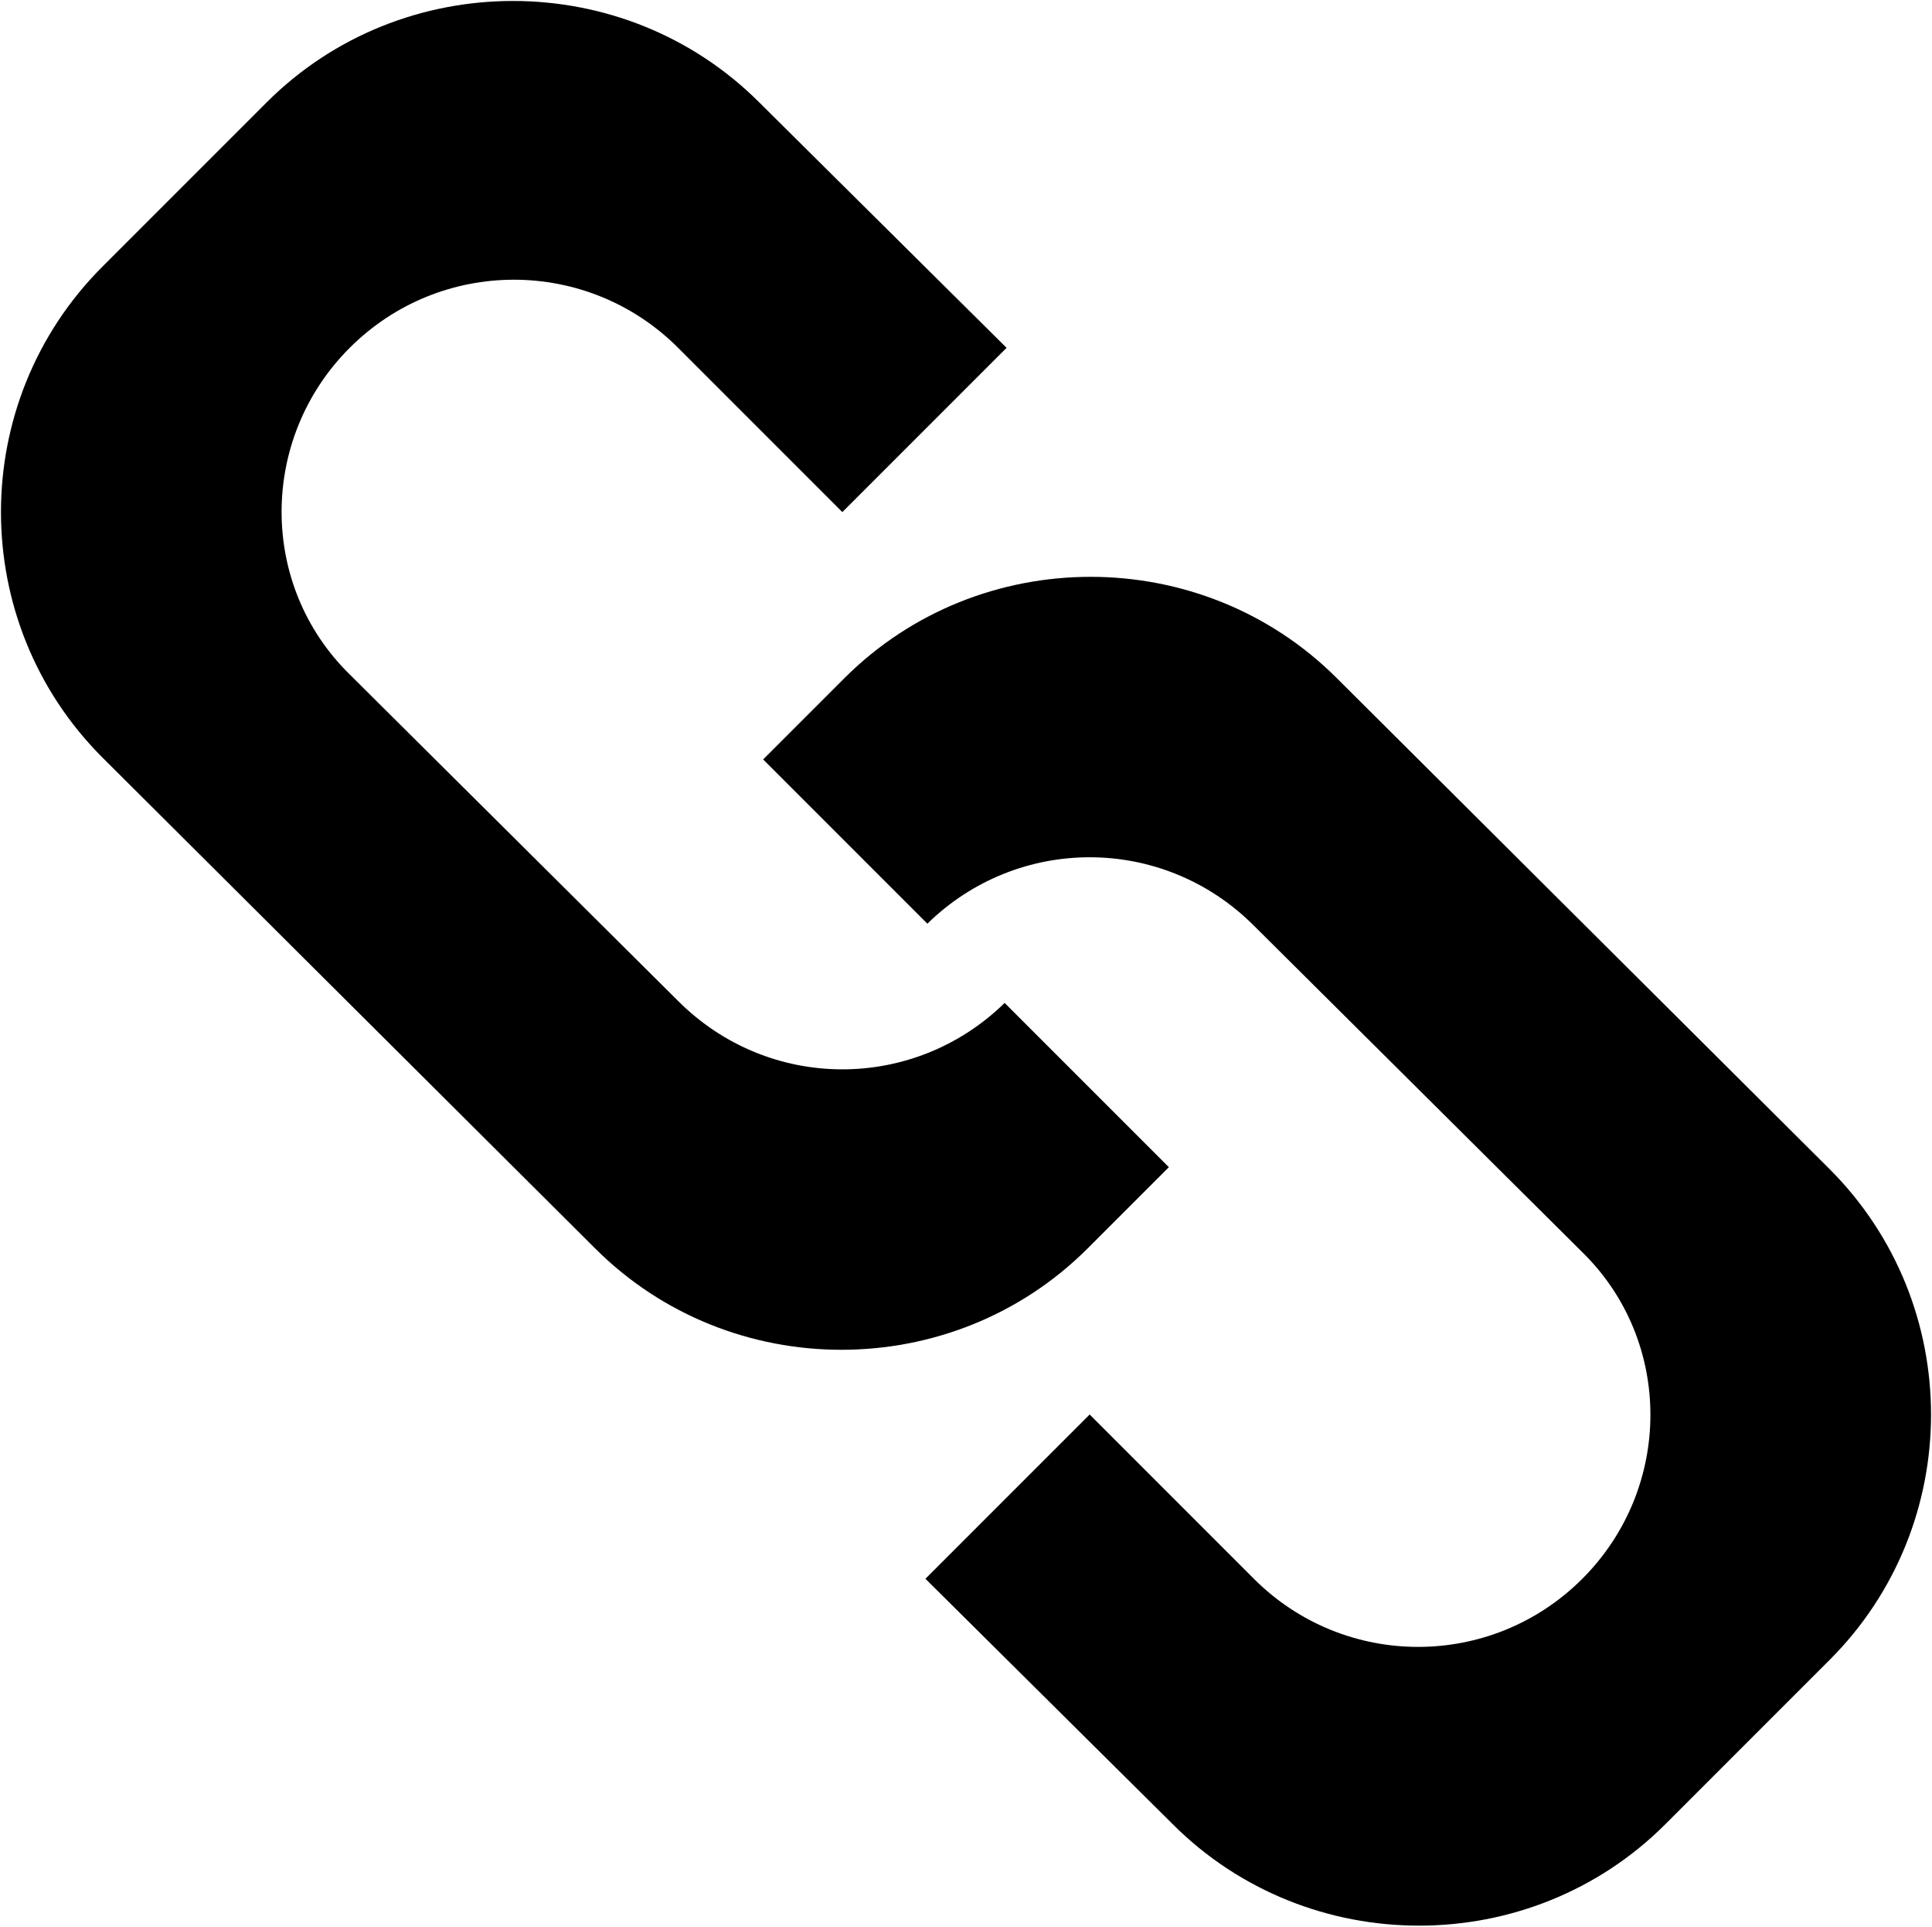
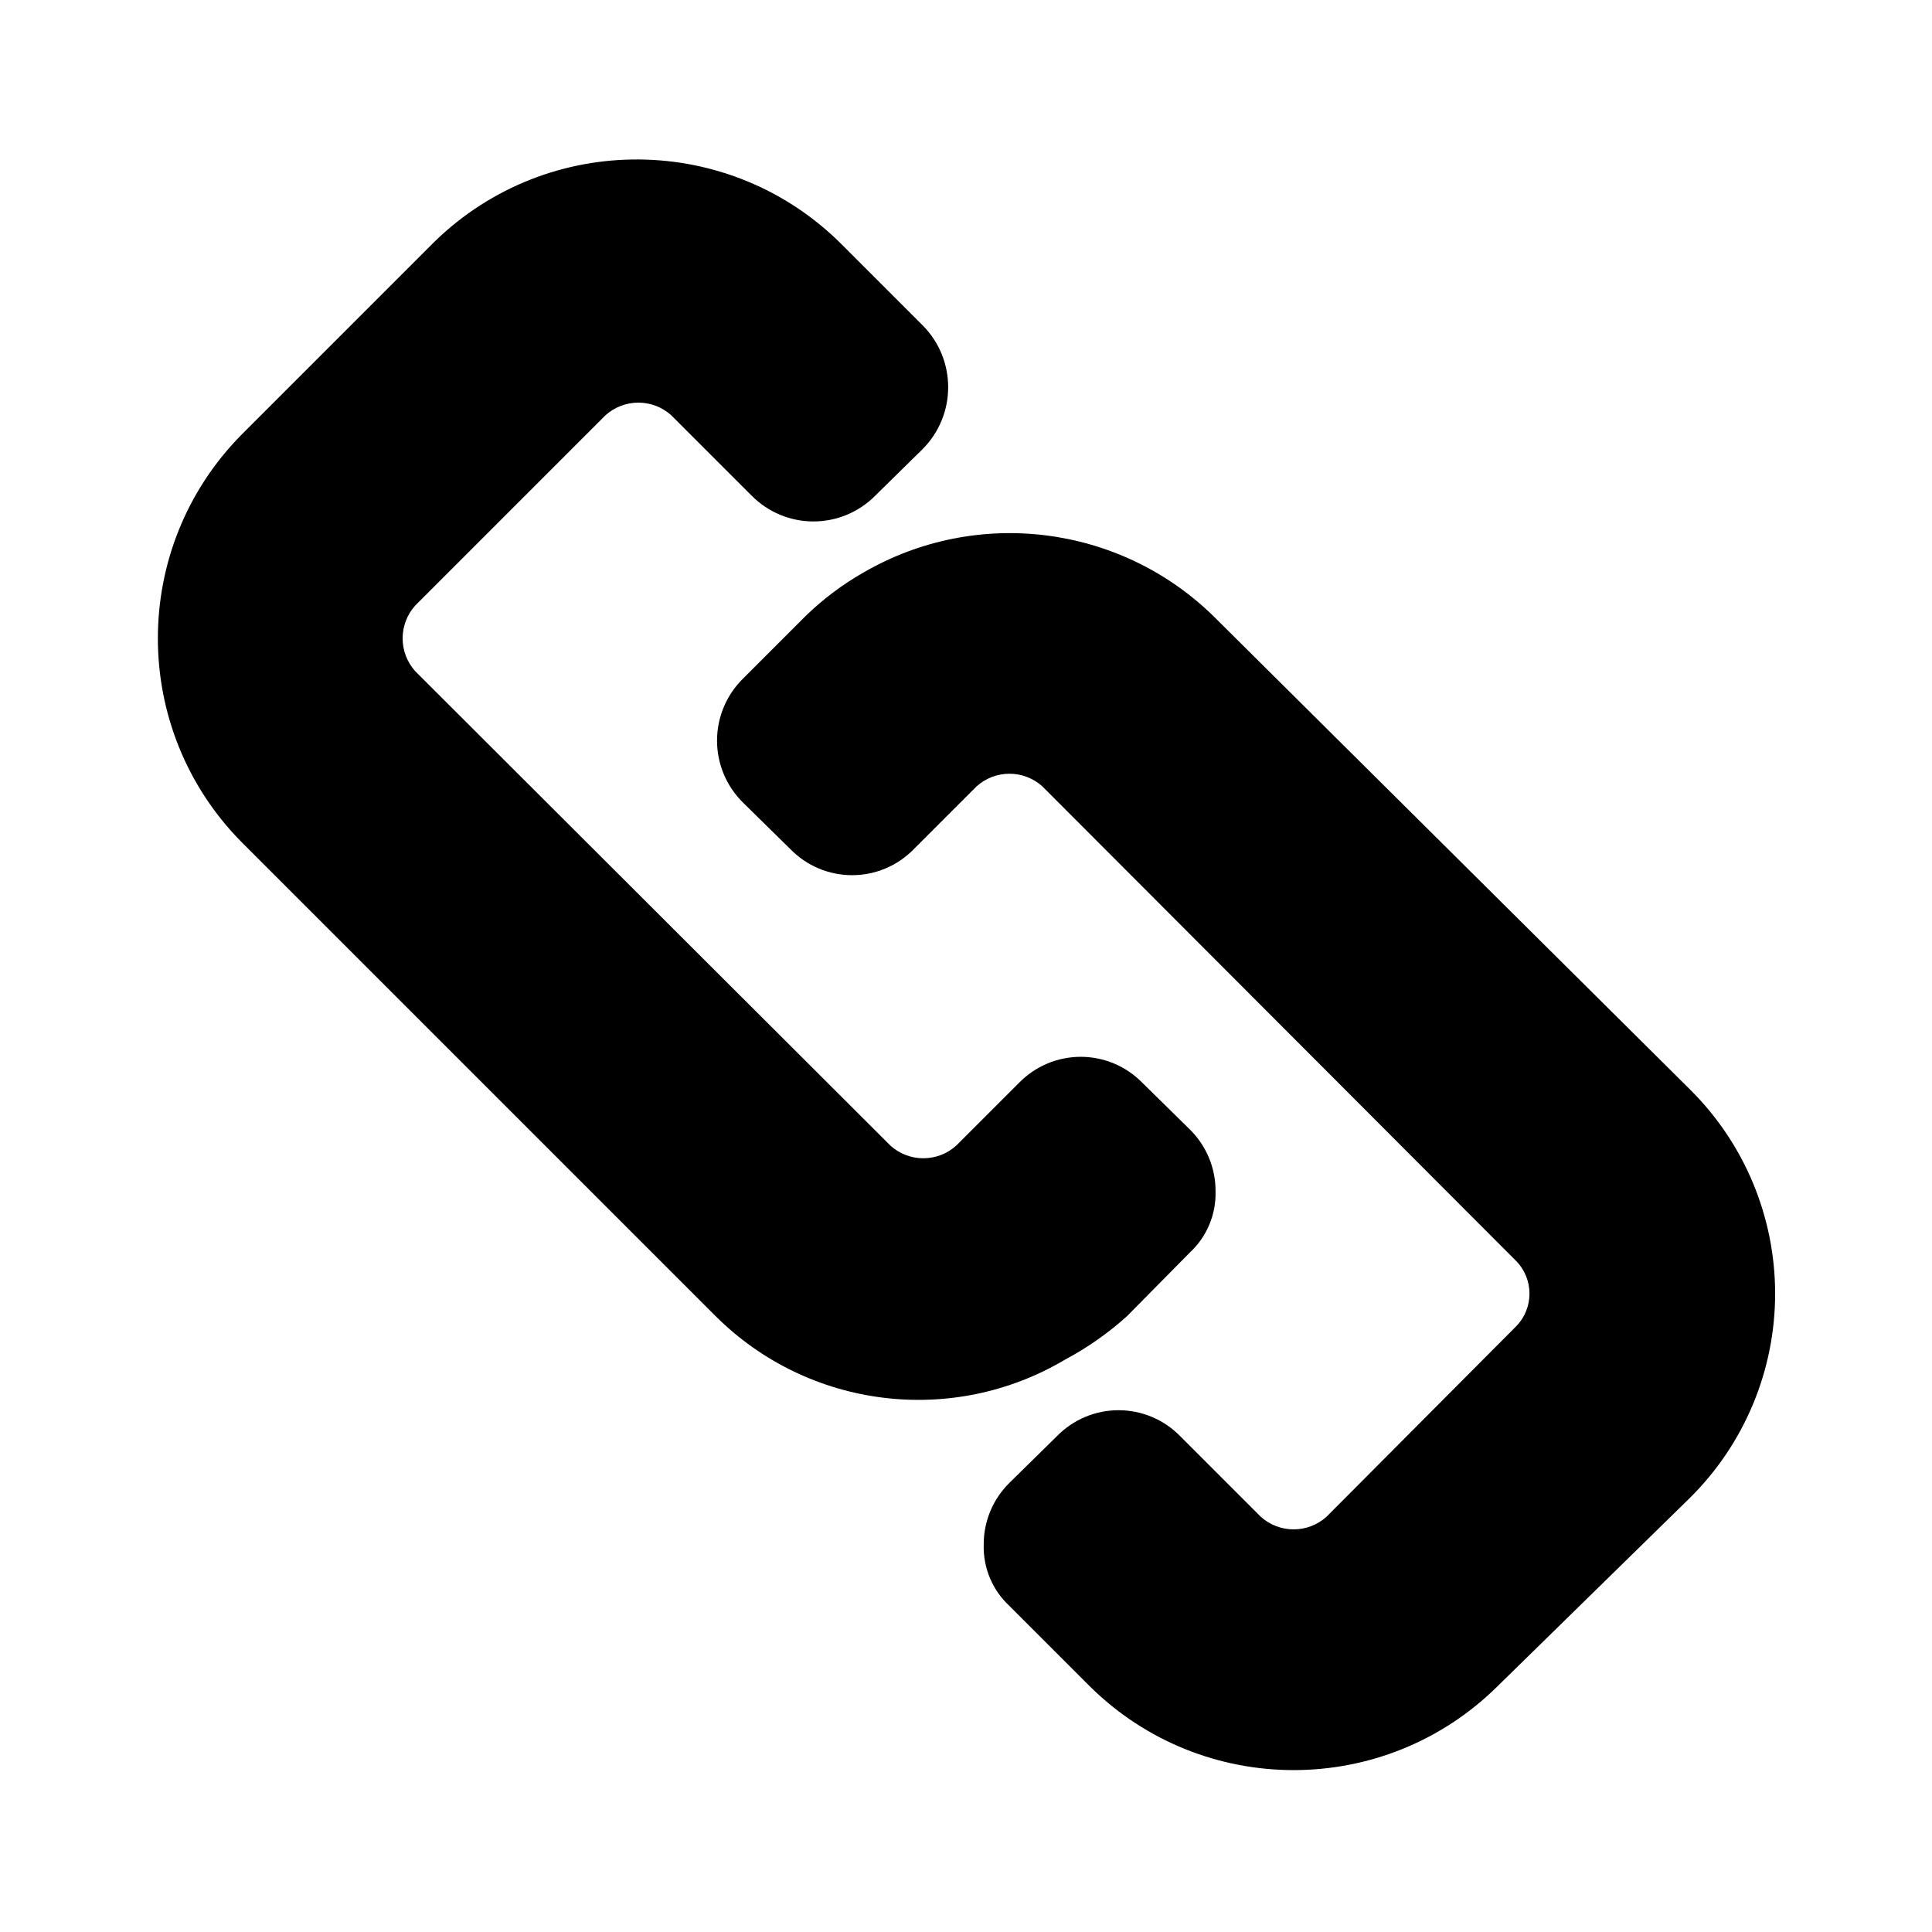
- <svg xmlns="http://www.w3.org/2000/svg" version="1.1" id="Layer_1" x="0px" y="0px" width="100px" height="99.7px" viewBox="0 0 100 99.7" enable-background="new 0 0 100 99.7" xml:space="preserve">
-   <path d="M43.6,26.5L35.1,18c-4.7-4.7-12.3-4.7-17,0c-4.7,4.7-4.7,12.3,0,16.9l17,16.9c4.7,4.7,12.2,4.7,16.9,0.1l8.5,8.5l-4.2,4.2  c-7,7-18.5,7-25.5,0L5.3,39.2c-7-7-7-18.4,0-25.4l8.5-8.5c7-7,18.5-7,25.5,0L52.1,18L43.6,26.5z" />
-   <path d="M56.4,73.2l8.5,8.5c4.7,4.7,12.3,4.7,17,0c4.7-4.7,4.7-12.3,0-16.9l-17-16.9c-4.7-4.7-12.2-4.7-16.9-0.1l-8.5-8.5l4.2-4.2  c7-7,18.5-7,25.5,0l25.5,25.4c7,7,7,18.4,0,25.4l-8.5,8.5c-7,7-18.5,7-25.5,0L47.9,81.7L56.4,73.2z" />
+ <svg xmlns="http://www.w3.org/2000/svg" viewBox="0 0 24 24">
+   <path d="M14,16.35l.78-.79a1,1,0,0,0,.32-.76,1.07,1.07,0,0,0-.32-.77l-.59-.58a1.07,1.07,0,0,0-1.53,0l-.78.78a.61.61,0,0,1-.82,0L5.16,8.34a.61.61,0,0,1,0-.82L7.52,5.16a.61.61,0,0,1,.82,0l1,1a1.08,1.08,0,0,0,1.53,0l.59-.58a1.09,1.09,0,0,0,0-1.54l-1-1A3.6,3.6,0,0,0,5.4,3L3,5.4a3.6,3.6,0,0,0,0,5.06l5.89,5.89a3.57,3.57,0,0,0,4.34.54A3.86,3.86,0,0,0,14,16.35Z" />
+   <path d="M21,13.54,15.07,7.65a3.62,3.62,0,0,0-4.34-.54,3.56,3.56,0,0,0-.72.54l-.78.78a1.08,1.08,0,0,0,0,1.54l.59.58a1.07,1.07,0,0,0,1.53,0l.78-.78a.61.61,0,0,1,.82,0l5.88,5.89a.58.58,0,0,1,0,.82l-2.35,2.36a.61.61,0,0,1-.82,0l-1-1a1.07,1.07,0,0,0-1.53,0l-.59.58a1.07,1.07,0,0,0-.32.77,1,1,0,0,0,.32.76l1,1a3.6,3.6,0,0,0,5.06,0L21,18.6A3.57,3.57,0,0,0,21,13.54Z" />
</svg>
